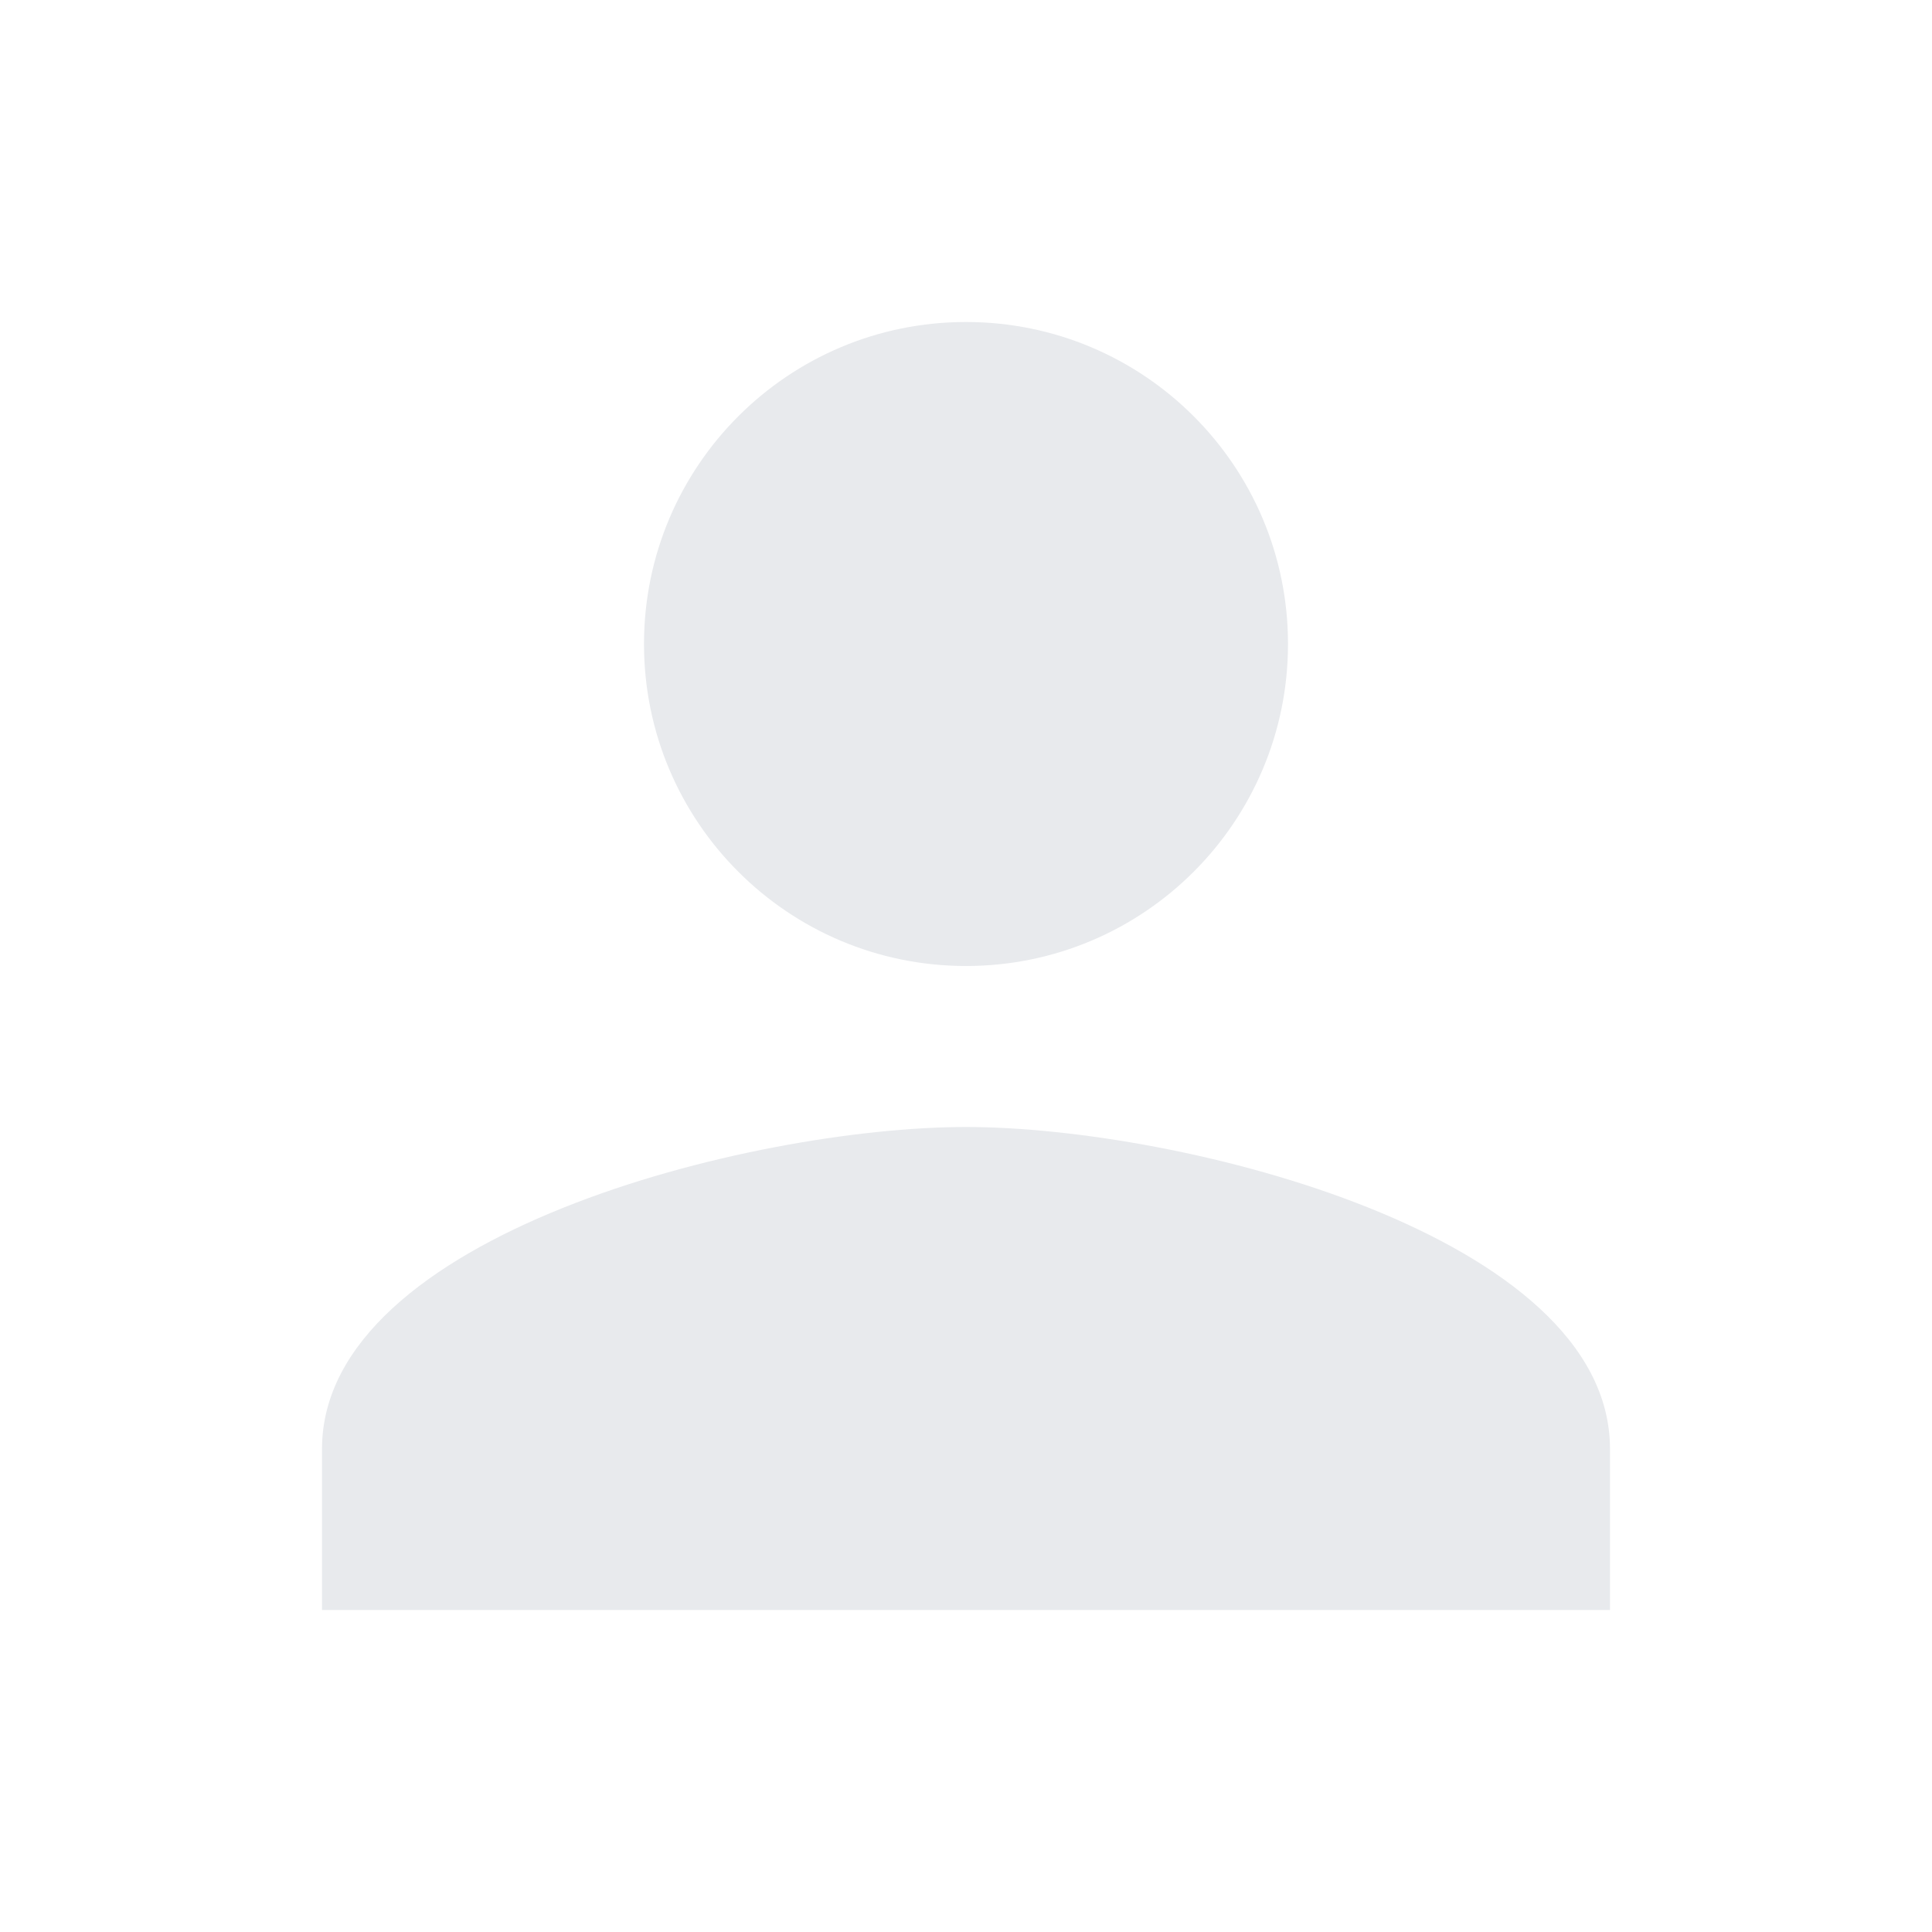
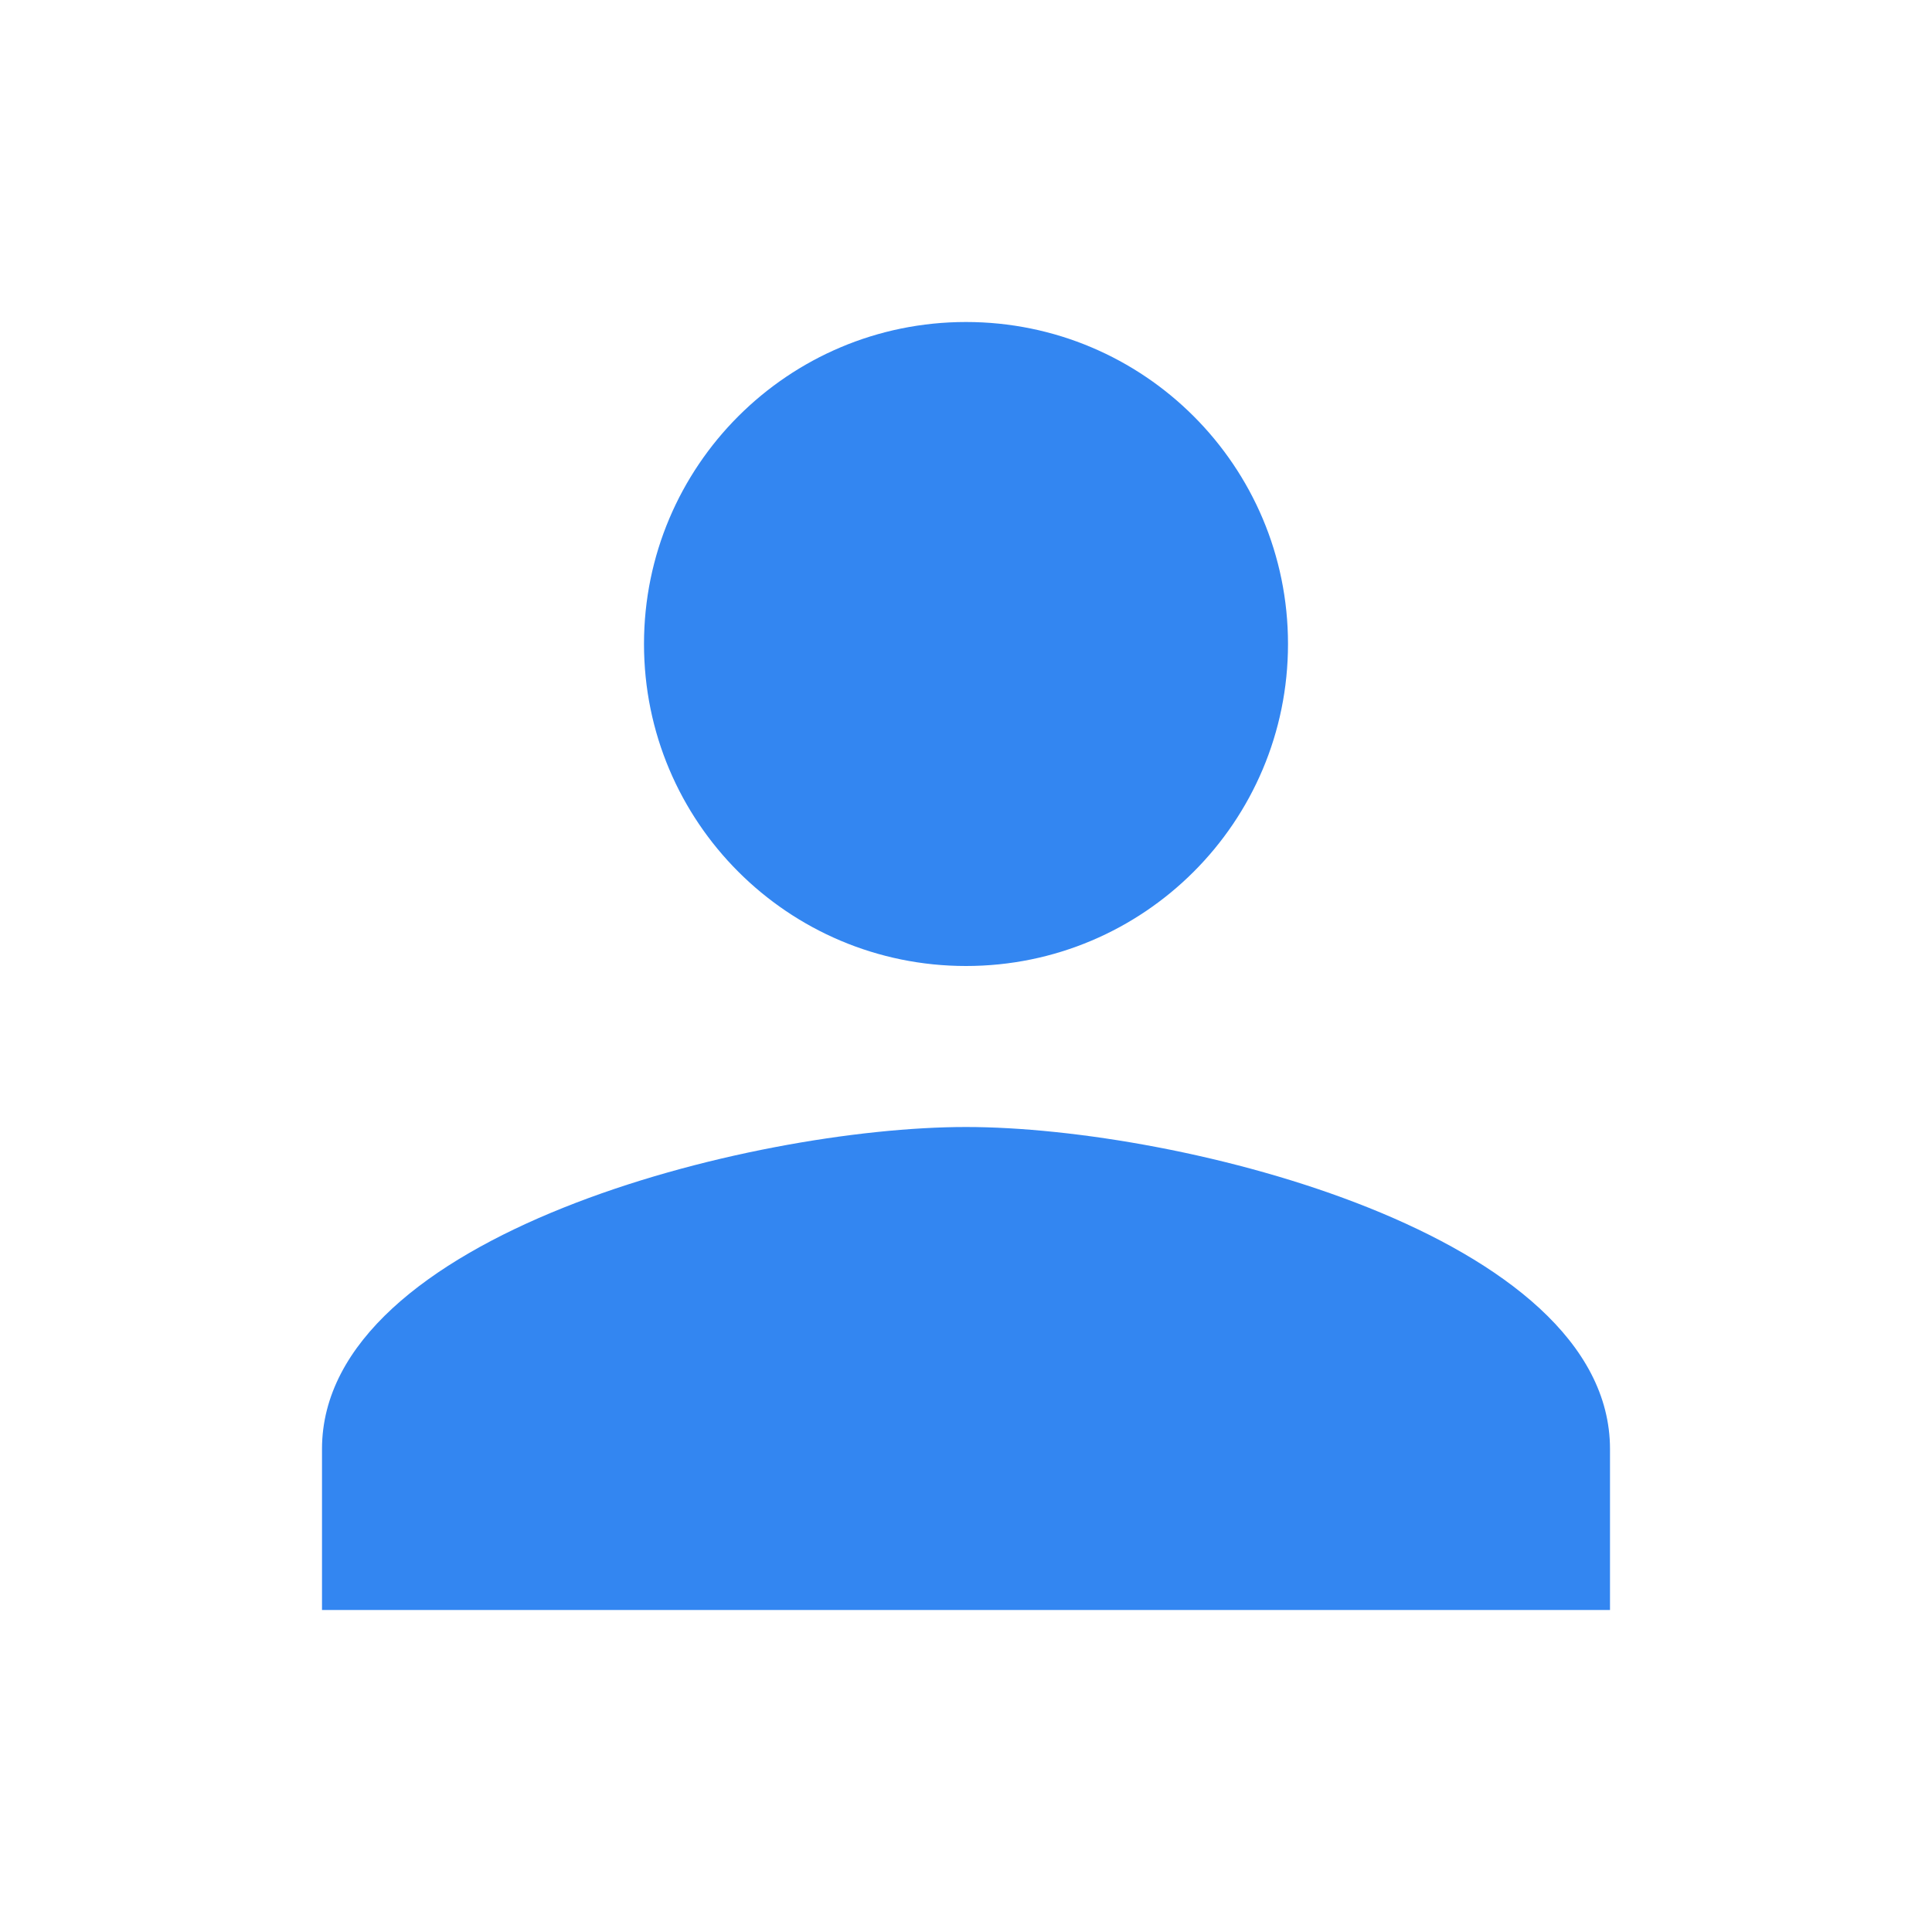
- <svg xmlns="http://www.w3.org/2000/svg" height="24px" viewBox="0 0 24 24" width="24px" fill="#e8eaed">
+ <svg xmlns="http://www.w3.org/2000/svg" height="24px" viewBox="0 0 24 24" width="24px" fill="#3386F1">
  <path d="M0 0h24v24H0z" fill="none" />
  <path d="M12 12c2.21 0 4-1.79 4-4s-1.79-4-4-4-4 1.79-4 4 1.79 4 4 4zm0 2c-2.67 0-8 1.34-8 4v2h16v-2c0-2.66-5.33-4-8-4z" />
</svg>
